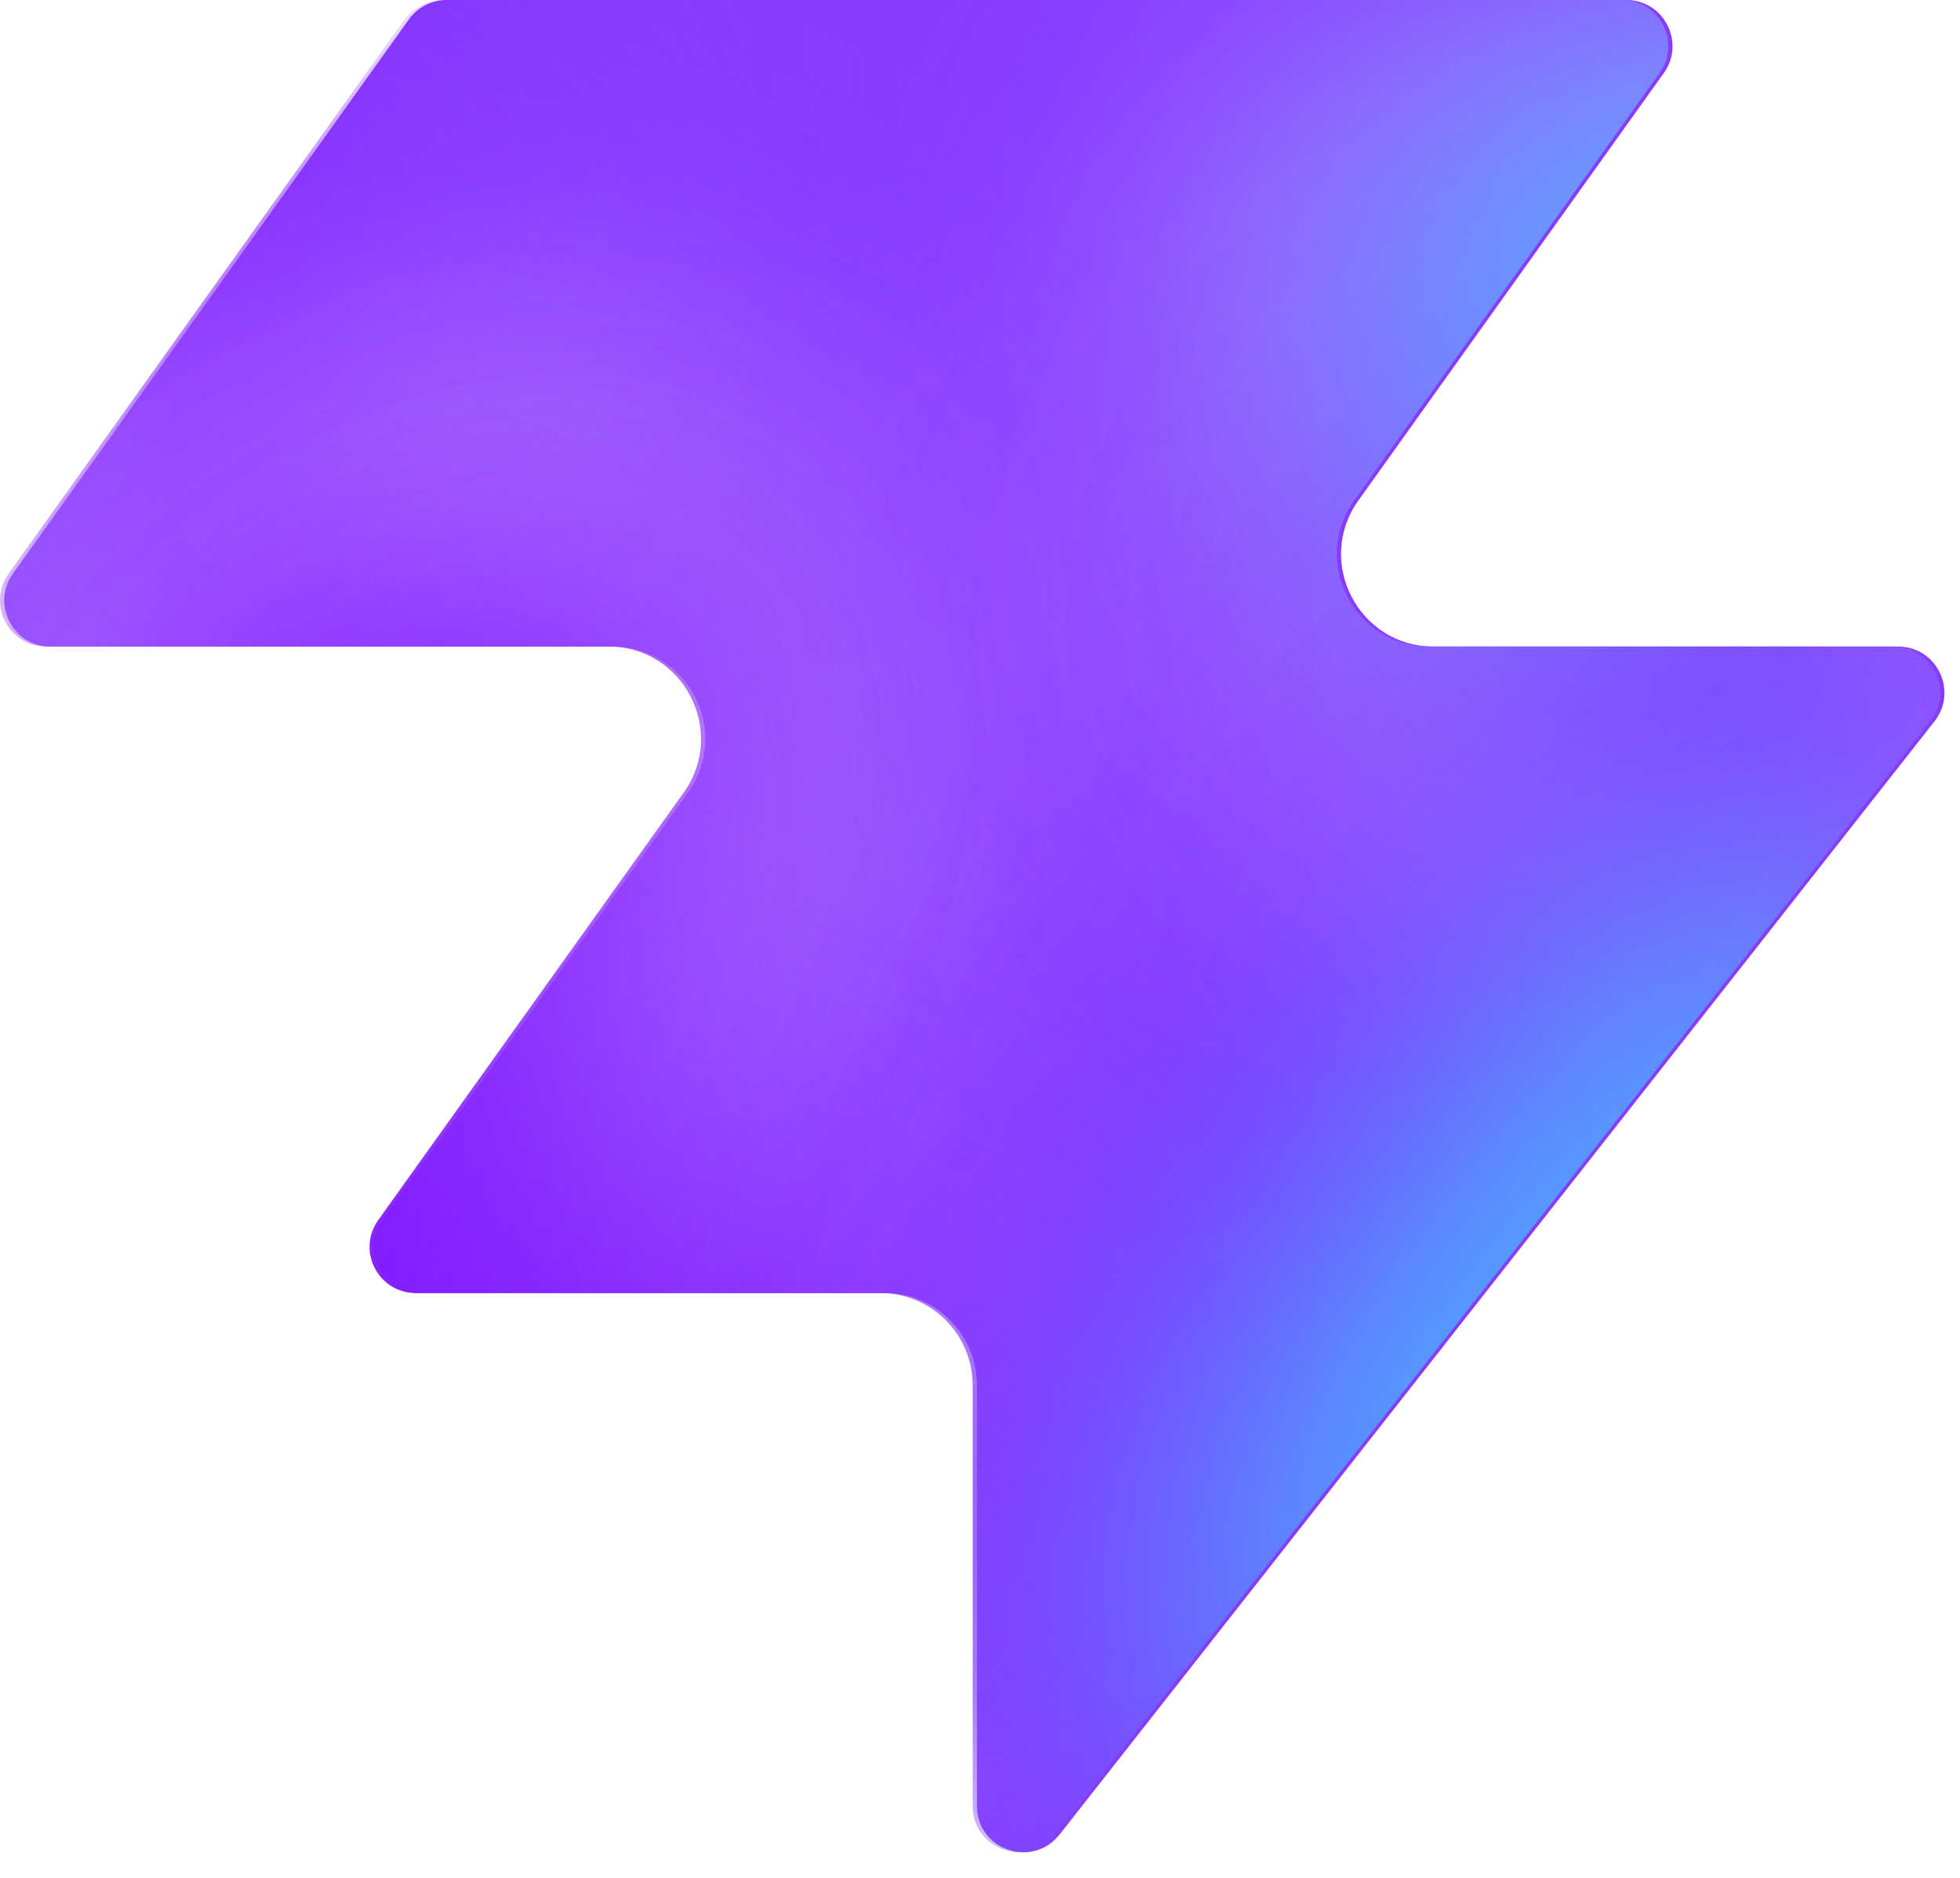
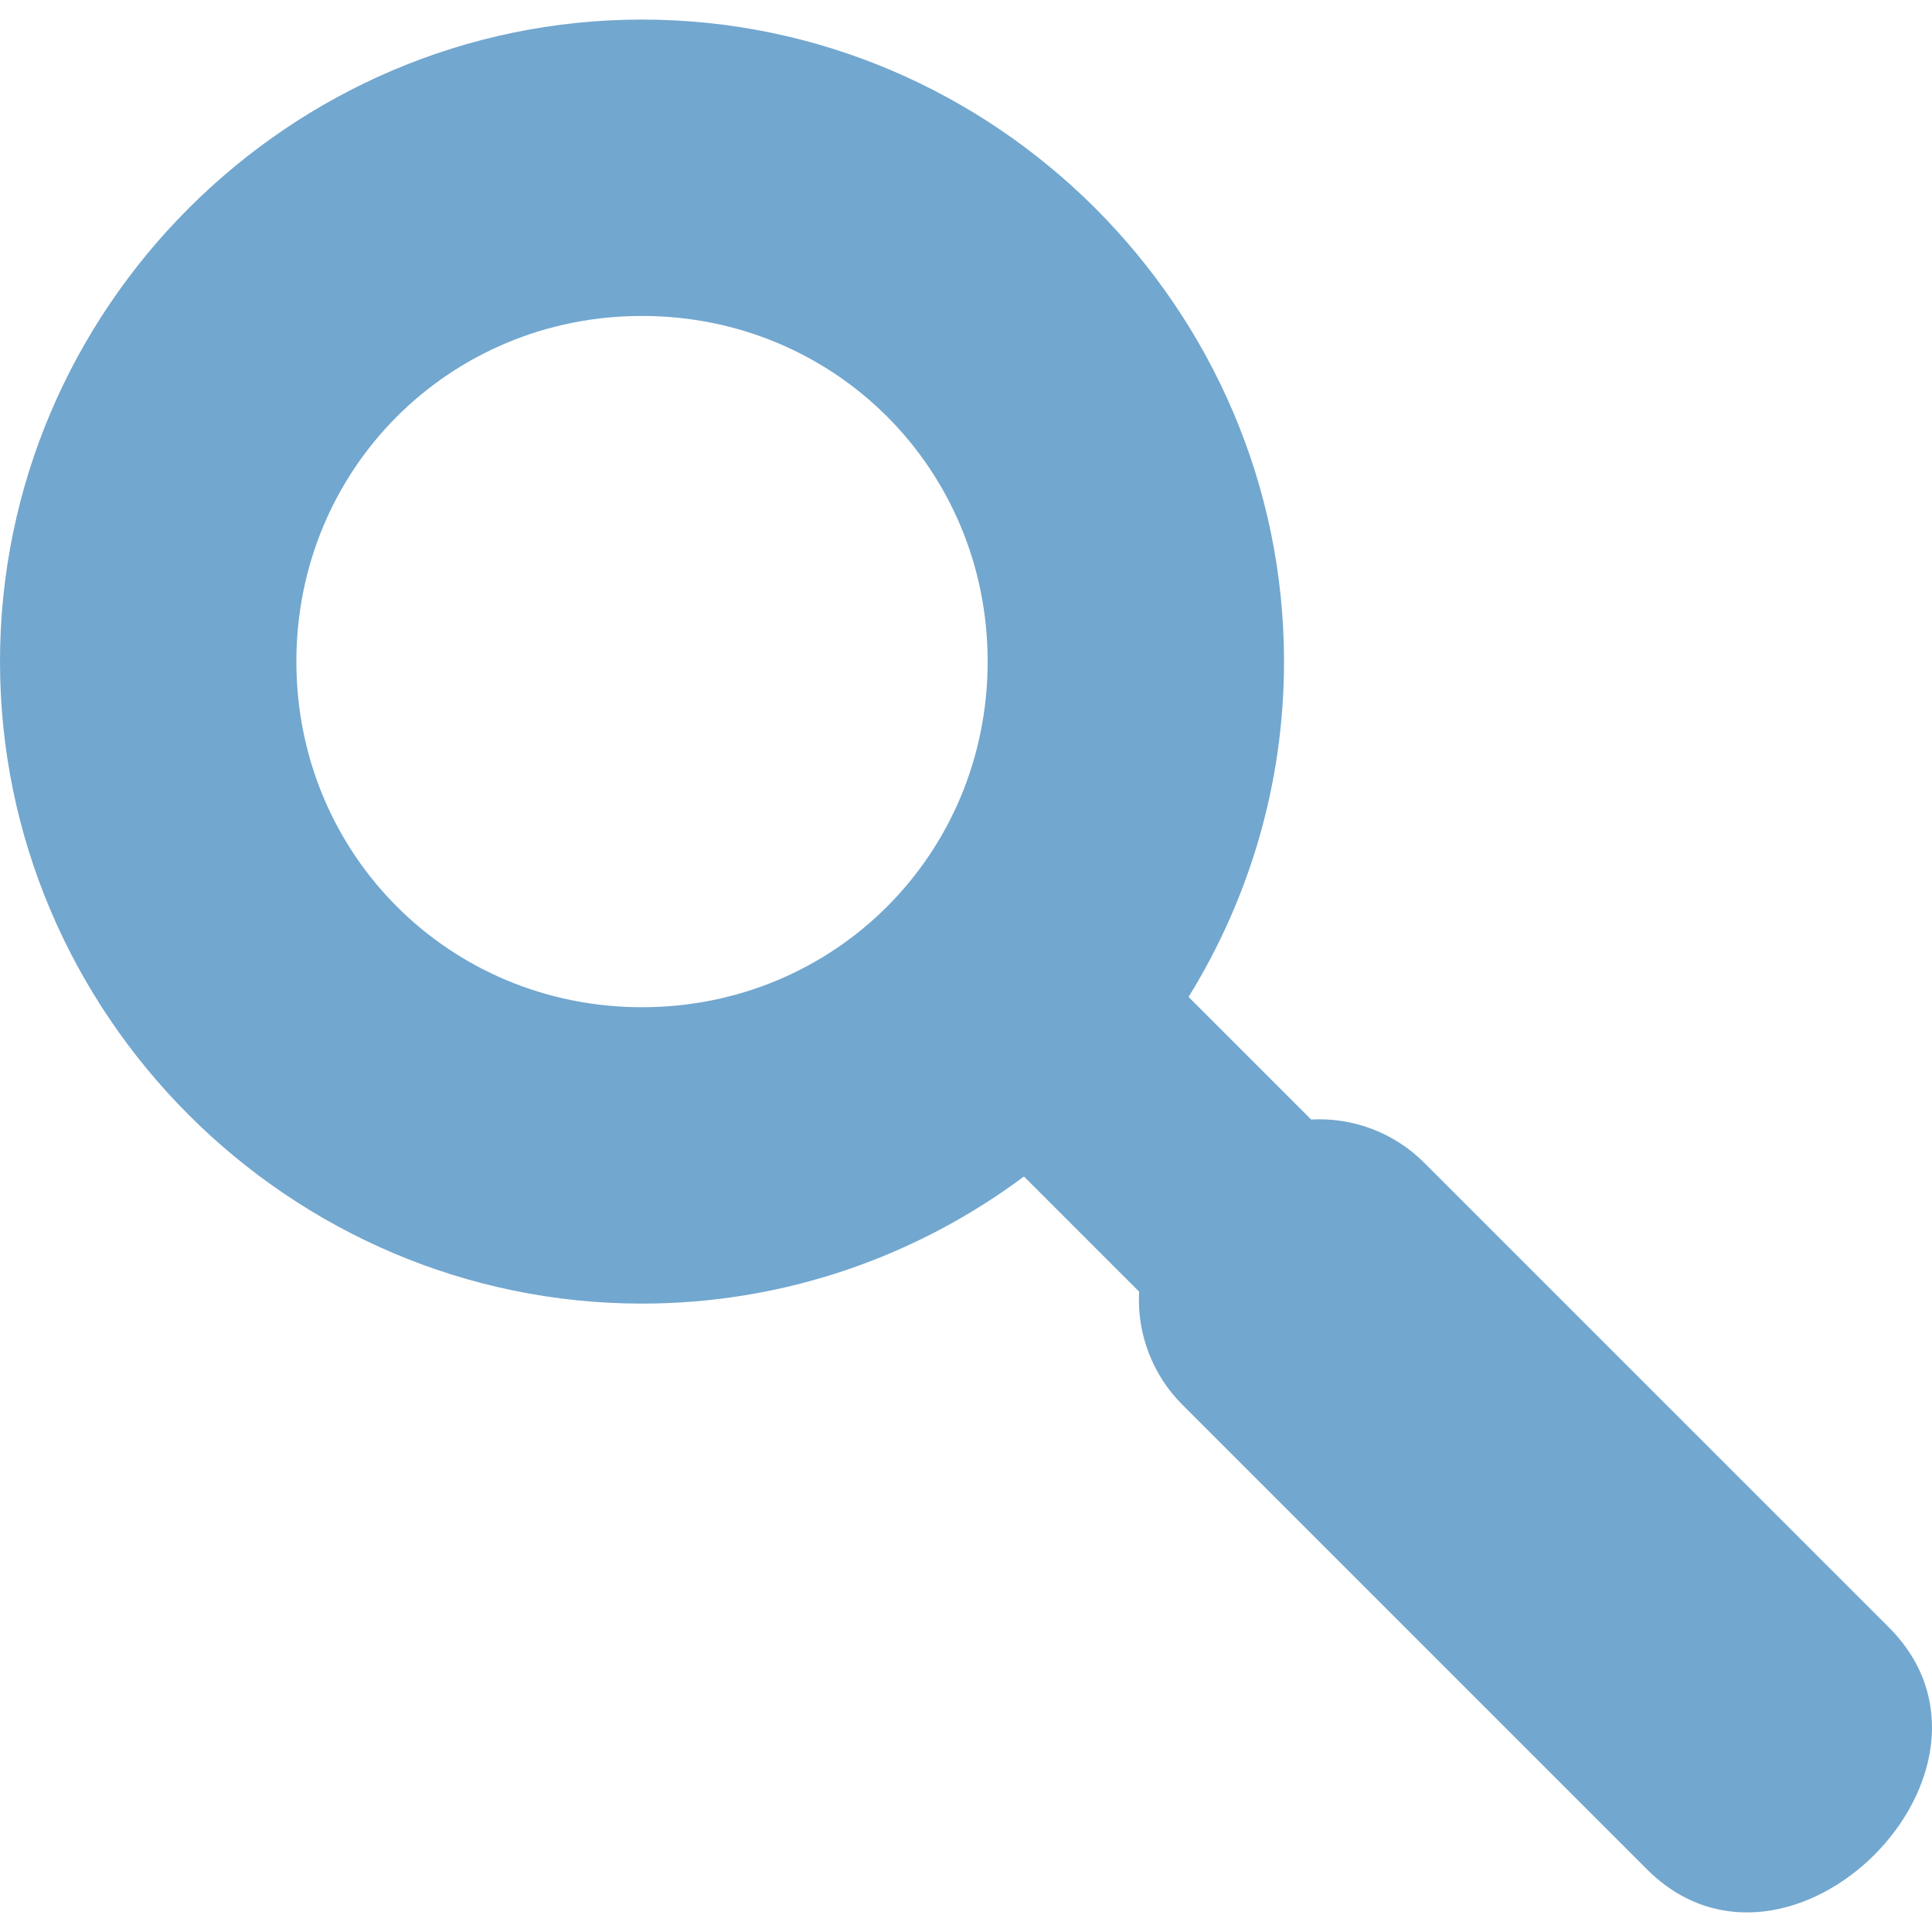
- <svg xmlns="http://www.w3.org/2000/svg" width="48" height="46" fill="none" viewBox="0 0 48 46">
-   <path fill="#863bff" d="M25.946 44.938c-.664.845-2.021.375-2.021-.698V33.937a2.26 2.26 0 0 0-2.262-2.262H10.287c-.92 0-1.456-1.04-.92-1.788l7.48-10.471c1.07-1.497 0-3.578-1.842-3.578H1.237c-.92 0-1.456-1.04-.92-1.788L10.013.474c.214-.297.556-.474.92-.474h28.894c.92 0 1.456 1.04.92 1.788l-7.48 10.471c-1.07 1.498 0 3.579 1.842 3.579h11.377c.943 0 1.473 1.088.89 1.83L25.947 44.94z" style="fill:#863bff;fill:color(display-p3 .525 .23 1);fill-opacity:1" />
-   <mask id="a" width="48" height="46" x="0" y="0" maskUnits="userSpaceOnUse" style="mask-type:alpha">
-     <path fill="#000" d="M25.842 44.938c-.664.844-2.021.375-2.021-.698V33.937a2.26 2.26 0 0 0-2.262-2.262H10.183c-.92 0-1.456-1.04-.92-1.788l7.48-10.471c1.07-1.498 0-3.579-1.842-3.579H1.133c-.92 0-1.456-1.04-.92-1.787L9.91.473c.214-.297.556-.474.92-.474h28.894c.92 0 1.456 1.04.92 1.788l-7.48 10.471c-1.07 1.498 0 3.578 1.842 3.578h11.377c.943 0 1.473 1.088.89 1.832L25.843 44.94z" style="fill:#000;fill-opacity:1" />
-   </mask>
-   <g mask="url(#a)">
-     <g filter="url(#b)">
-       <ellipse cx="5.508" cy="14.704" fill="#ede6ff" rx="5.508" ry="14.704" style="fill:#ede6ff;fill:color(display-p3 .927 .903 1);fill-opacity:1" transform="matrix(.00324 1 1 -.00324 -4.47 31.516)" />
-     </g>
-     <g filter="url(#c)">
-       <ellipse cx="10.399" cy="29.851" fill="#ede6ff" rx="10.399" ry="29.851" style="fill:#ede6ff;fill:color(display-p3 .927 .903 1);fill-opacity:1" transform="matrix(.00324 1 1 -.00324 -39.328 7.883)" />
-     </g>
-     <g filter="url(#d)">
-       <ellipse cx="5.508" cy="30.487" fill="#7e14ff" rx="5.508" ry="30.487" style="fill:#7e14ff;fill:color(display-p3 .492 .077 1);fill-opacity:1" transform="rotate(89.814 -25.913 -14.639)scale(1 -1)" />
-     </g>
-     <g filter="url(#e)">
-       <ellipse cx="5.508" cy="30.599" fill="#7e14ff" rx="5.508" ry="30.599" style="fill:#7e14ff;fill:color(display-p3 .492 .077 1);fill-opacity:1" transform="rotate(89.814 -32.644 -3.334)scale(1 -1)" />
-     </g>
-     <g filter="url(#f)">
-       <ellipse cx="5.508" cy="30.599" fill="#7e14ff" rx="5.508" ry="30.599" style="fill:#7e14ff;fill:color(display-p3 .492 .077 1);fill-opacity:1" transform="matrix(.00324 1 1 -.00324 -34.34 30.47)" />
-     </g>
-     <g filter="url(#g)">
-       <ellipse cx="14.072" cy="22.078" fill="#ede6ff" rx="14.072" ry="22.078" style="fill:#ede6ff;fill:color(display-p3 .927 .903 1);fill-opacity:1" transform="rotate(93.35 24.506 48.493)scale(-1 1)" />
-     </g>
-     <g filter="url(#h)">
-       <ellipse cx="3.47" cy="21.501" fill="#7e14ff" rx="3.47" ry="21.501" style="fill:#7e14ff;fill:color(display-p3 .492 .077 1);fill-opacity:1" transform="rotate(89.009 28.708 47.59)scale(-1 1)" />
-     </g>
-     <g filter="url(#i)">
-       <ellipse cx="3.47" cy="21.501" fill="#7e14ff" rx="3.47" ry="21.501" style="fill:#7e14ff;fill:color(display-p3 .492 .077 1);fill-opacity:1" transform="rotate(89.009 28.708 47.59)scale(-1 1)" />
-     </g>
-     <g filter="url(#j)">
-       <ellipse cx=".387" cy="8.972" fill="#7e14ff" rx="4.407" ry="29.108" style="fill:#7e14ff;fill:color(display-p3 .492 .077 1);fill-opacity:1" transform="rotate(39.51 .387 8.972)" />
-     </g>
-     <g filter="url(#k)">
-       <ellipse cx="47.523" cy="-6.092" fill="#7e14ff" rx="4.407" ry="29.108" style="fill:#7e14ff;fill:color(display-p3 .492 .077 1);fill-opacity:1" transform="rotate(37.892 47.523 -6.092)" />
-     </g>
-     <g filter="url(#l)">
-       <ellipse cx="41.412" cy="6.333" fill="#47bfff" rx="5.971" ry="9.665" style="fill:#47bfff;fill:color(display-p3 .28 .748 1);fill-opacity:1" transform="rotate(37.892 41.412 6.333)" />
-     </g>
-     <g filter="url(#m)">
-       <ellipse cx="-1.879" cy="38.332" fill="#7e14ff" rx="4.407" ry="29.108" style="fill:#7e14ff;fill:color(display-p3 .492 .077 1);fill-opacity:1" transform="rotate(37.892 -1.88 38.332)" />
-     </g>
-     <g filter="url(#n)">
-       <ellipse cx="-1.879" cy="38.332" fill="#7e14ff" rx="4.407" ry="29.108" style="fill:#7e14ff;fill:color(display-p3 .492 .077 1);fill-opacity:1" transform="rotate(37.892 -1.88 38.332)" />
-     </g>
-     <g filter="url(#o)">
-       <ellipse cx="35.651" cy="29.907" fill="#7e14ff" rx="4.407" ry="29.108" style="fill:#7e14ff;fill:color(display-p3 .492 .077 1);fill-opacity:1" transform="rotate(37.892 35.651 29.907)" />
-     </g>
-     <g filter="url(#p)">
-       <ellipse cx="38.418" cy="32.4" fill="#47bfff" rx="5.971" ry="15.297" style="fill:#47bfff;fill:color(display-p3 .28 .748 1);fill-opacity:1" transform="rotate(37.892 38.418 32.4)" />
-     </g>
-   </g>
-   <defs>
-     <filter id="b" width="60.045" height="41.654" x="-19.77" y="16.149" color-interpolation-filters="sRGB" filterUnits="userSpaceOnUse">
-       <feFlood flood-opacity="0" result="BackgroundImageFix" />
-       <feBlend in="SourceGraphic" in2="BackgroundImageFix" result="shape" />
-       <feGaussianBlur result="effect1_foregroundBlur_2002_17158" stdDeviation="7.659" />
-     </filter>
-     <filter id="c" width="90.34" height="51.437" x="-54.613" y="-7.533" color-interpolation-filters="sRGB" filterUnits="userSpaceOnUse">
-       <feFlood flood-opacity="0" result="BackgroundImageFix" />
-       <feBlend in="SourceGraphic" in2="BackgroundImageFix" result="shape" />
-       <feGaussianBlur result="effect1_foregroundBlur_2002_17158" stdDeviation="7.659" />
-     </filter>
-     <filter id="d" width="79.355" height="29.4" x="-49.64" y="2.03" color-interpolation-filters="sRGB" filterUnits="userSpaceOnUse">
-       <feFlood flood-opacity="0" result="BackgroundImageFix" />
-       <feBlend in="SourceGraphic" in2="BackgroundImageFix" result="shape" />
-       <feGaussianBlur result="effect1_foregroundBlur_2002_17158" stdDeviation="4.596" />
-     </filter>
-     <filter id="e" width="79.579" height="29.4" x="-45.045" y="20.029" color-interpolation-filters="sRGB" filterUnits="userSpaceOnUse">
-       <feFlood flood-opacity="0" result="BackgroundImageFix" />
-       <feBlend in="SourceGraphic" in2="BackgroundImageFix" result="shape" />
-       <feGaussianBlur result="effect1_foregroundBlur_2002_17158" stdDeviation="4.596" />
-     </filter>
-     <filter id="f" width="79.579" height="29.4" x="-43.513" y="21.178" color-interpolation-filters="sRGB" filterUnits="userSpaceOnUse">
-       <feFlood flood-opacity="0" result="BackgroundImageFix" />
-       <feBlend in="SourceGraphic" in2="BackgroundImageFix" result="shape" />
-       <feGaussianBlur result="effect1_foregroundBlur_2002_17158" stdDeviation="4.596" />
-     </filter>
-     <filter id="g" width="74.749" height="58.852" x="15.756" y="-17.901" color-interpolation-filters="sRGB" filterUnits="userSpaceOnUse">
-       <feFlood flood-opacity="0" result="BackgroundImageFix" />
-       <feBlend in="SourceGraphic" in2="BackgroundImageFix" result="shape" />
-       <feGaussianBlur result="effect1_foregroundBlur_2002_17158" stdDeviation="7.659" />
-     </filter>
-     <filter id="h" width="61.377" height="25.362" x="23.548" y="2.284" color-interpolation-filters="sRGB" filterUnits="userSpaceOnUse">
-       <feFlood flood-opacity="0" result="BackgroundImageFix" />
-       <feBlend in="SourceGraphic" in2="BackgroundImageFix" result="shape" />
-       <feGaussianBlur result="effect1_foregroundBlur_2002_17158" stdDeviation="4.596" />
-     </filter>
-     <filter id="i" width="61.377" height="25.362" x="23.548" y="2.284" color-interpolation-filters="sRGB" filterUnits="userSpaceOnUse">
-       <feFlood flood-opacity="0" result="BackgroundImageFix" />
-       <feBlend in="SourceGraphic" in2="BackgroundImageFix" result="shape" />
-       <feGaussianBlur result="effect1_foregroundBlur_2002_17158" stdDeviation="4.596" />
-     </filter>
-     <filter id="j" width="56.045" height="63.649" x="-27.636" y="-22.853" color-interpolation-filters="sRGB" filterUnits="userSpaceOnUse">
-       <feFlood flood-opacity="0" result="BackgroundImageFix" />
-       <feBlend in="SourceGraphic" in2="BackgroundImageFix" result="shape" />
-       <feGaussianBlur result="effect1_foregroundBlur_2002_17158" stdDeviation="4.596" />
-     </filter>
-     <filter id="k" width="54.814" height="64.646" x="20.116" y="-38.415" color-interpolation-filters="sRGB" filterUnits="userSpaceOnUse">
-       <feFlood flood-opacity="0" result="BackgroundImageFix" />
-       <feBlend in="SourceGraphic" in2="BackgroundImageFix" result="shape" />
-       <feGaussianBlur result="effect1_foregroundBlur_2002_17158" stdDeviation="4.596" />
-     </filter>
-     <filter id="l" width="33.541" height="35.313" x="24.641" y="-11.323" color-interpolation-filters="sRGB" filterUnits="userSpaceOnUse">
-       <feFlood flood-opacity="0" result="BackgroundImageFix" />
-       <feBlend in="SourceGraphic" in2="BackgroundImageFix" result="shape" />
-       <feGaussianBlur result="effect1_foregroundBlur_2002_17158" stdDeviation="4.596" />
-     </filter>
-     <filter id="m" width="54.814" height="64.646" x="-29.286" y="6.009" color-interpolation-filters="sRGB" filterUnits="userSpaceOnUse">
-       <feFlood flood-opacity="0" result="BackgroundImageFix" />
-       <feBlend in="SourceGraphic" in2="BackgroundImageFix" result="shape" />
-       <feGaussianBlur result="effect1_foregroundBlur_2002_17158" stdDeviation="4.596" />
-     </filter>
-     <filter id="n" width="54.814" height="64.646" x="-29.286" y="6.009" color-interpolation-filters="sRGB" filterUnits="userSpaceOnUse">
-       <feFlood flood-opacity="0" result="BackgroundImageFix" />
-       <feBlend in="SourceGraphic" in2="BackgroundImageFix" result="shape" />
-       <feGaussianBlur result="effect1_foregroundBlur_2002_17158" stdDeviation="4.596" />
-     </filter>
-     <filter id="o" width="54.814" height="64.646" x="8.244" y="-2.416" color-interpolation-filters="sRGB" filterUnits="userSpaceOnUse">
-       <feFlood flood-opacity="0" result="BackgroundImageFix" />
-       <feBlend in="SourceGraphic" in2="BackgroundImageFix" result="shape" />
-       <feGaussianBlur result="effect1_foregroundBlur_2002_17158" stdDeviation="4.596" />
-     </filter>
-     <filter id="p" width="39.409" height="43.623" x="18.713" y="10.588" color-interpolation-filters="sRGB" filterUnits="userSpaceOnUse">
-       <feFlood flood-opacity="0" result="BackgroundImageFix" />
-       <feBlend in="SourceGraphic" in2="BackgroundImageFix" result="shape" />
-       <feGaussianBlur result="effect1_foregroundBlur_2002_17158" stdDeviation="4.596" />
-     </filter>
-   </defs>
+ <svg xmlns="http://www.w3.org/2000/svg" version="1.0" viewBox="0 0 1024 1024">
+   <path fill="#72a7cf" d="M 340.265,10.375 C 153.272,10.375 0,163.647 0,350.64 c 0,186.993 153.272,340.294 340.265,340.294 75.646,0 145.76,-25.113 202.464,-67.37 l 61.027,61.027 c -1.238,22.263 7.043,44.003 22.779,59.8 l 246.357,246.356 c 75.303,75.268 203.504,-52.954 128.217,-128.242 L 754.754,616.173 C 738.955,600.421 717.205,592.131 694.93,593.369 L 629.964,528.403 C 662,476.562 680.559,415.653 680.559,350.639 680.559,163.646 527.258,10.374 340.265,10.374 Z m 0,157.083 c 102.104,0 183.21,81.082 183.21,183.182 0,102.104 -81.106,183.21 -183.21,183.21 -102.104,0 -183.182,-81.106 -183.182,-183.21 0,-102.104 81.082,-183.182 183.182,-183.182 z" />
</svg>
